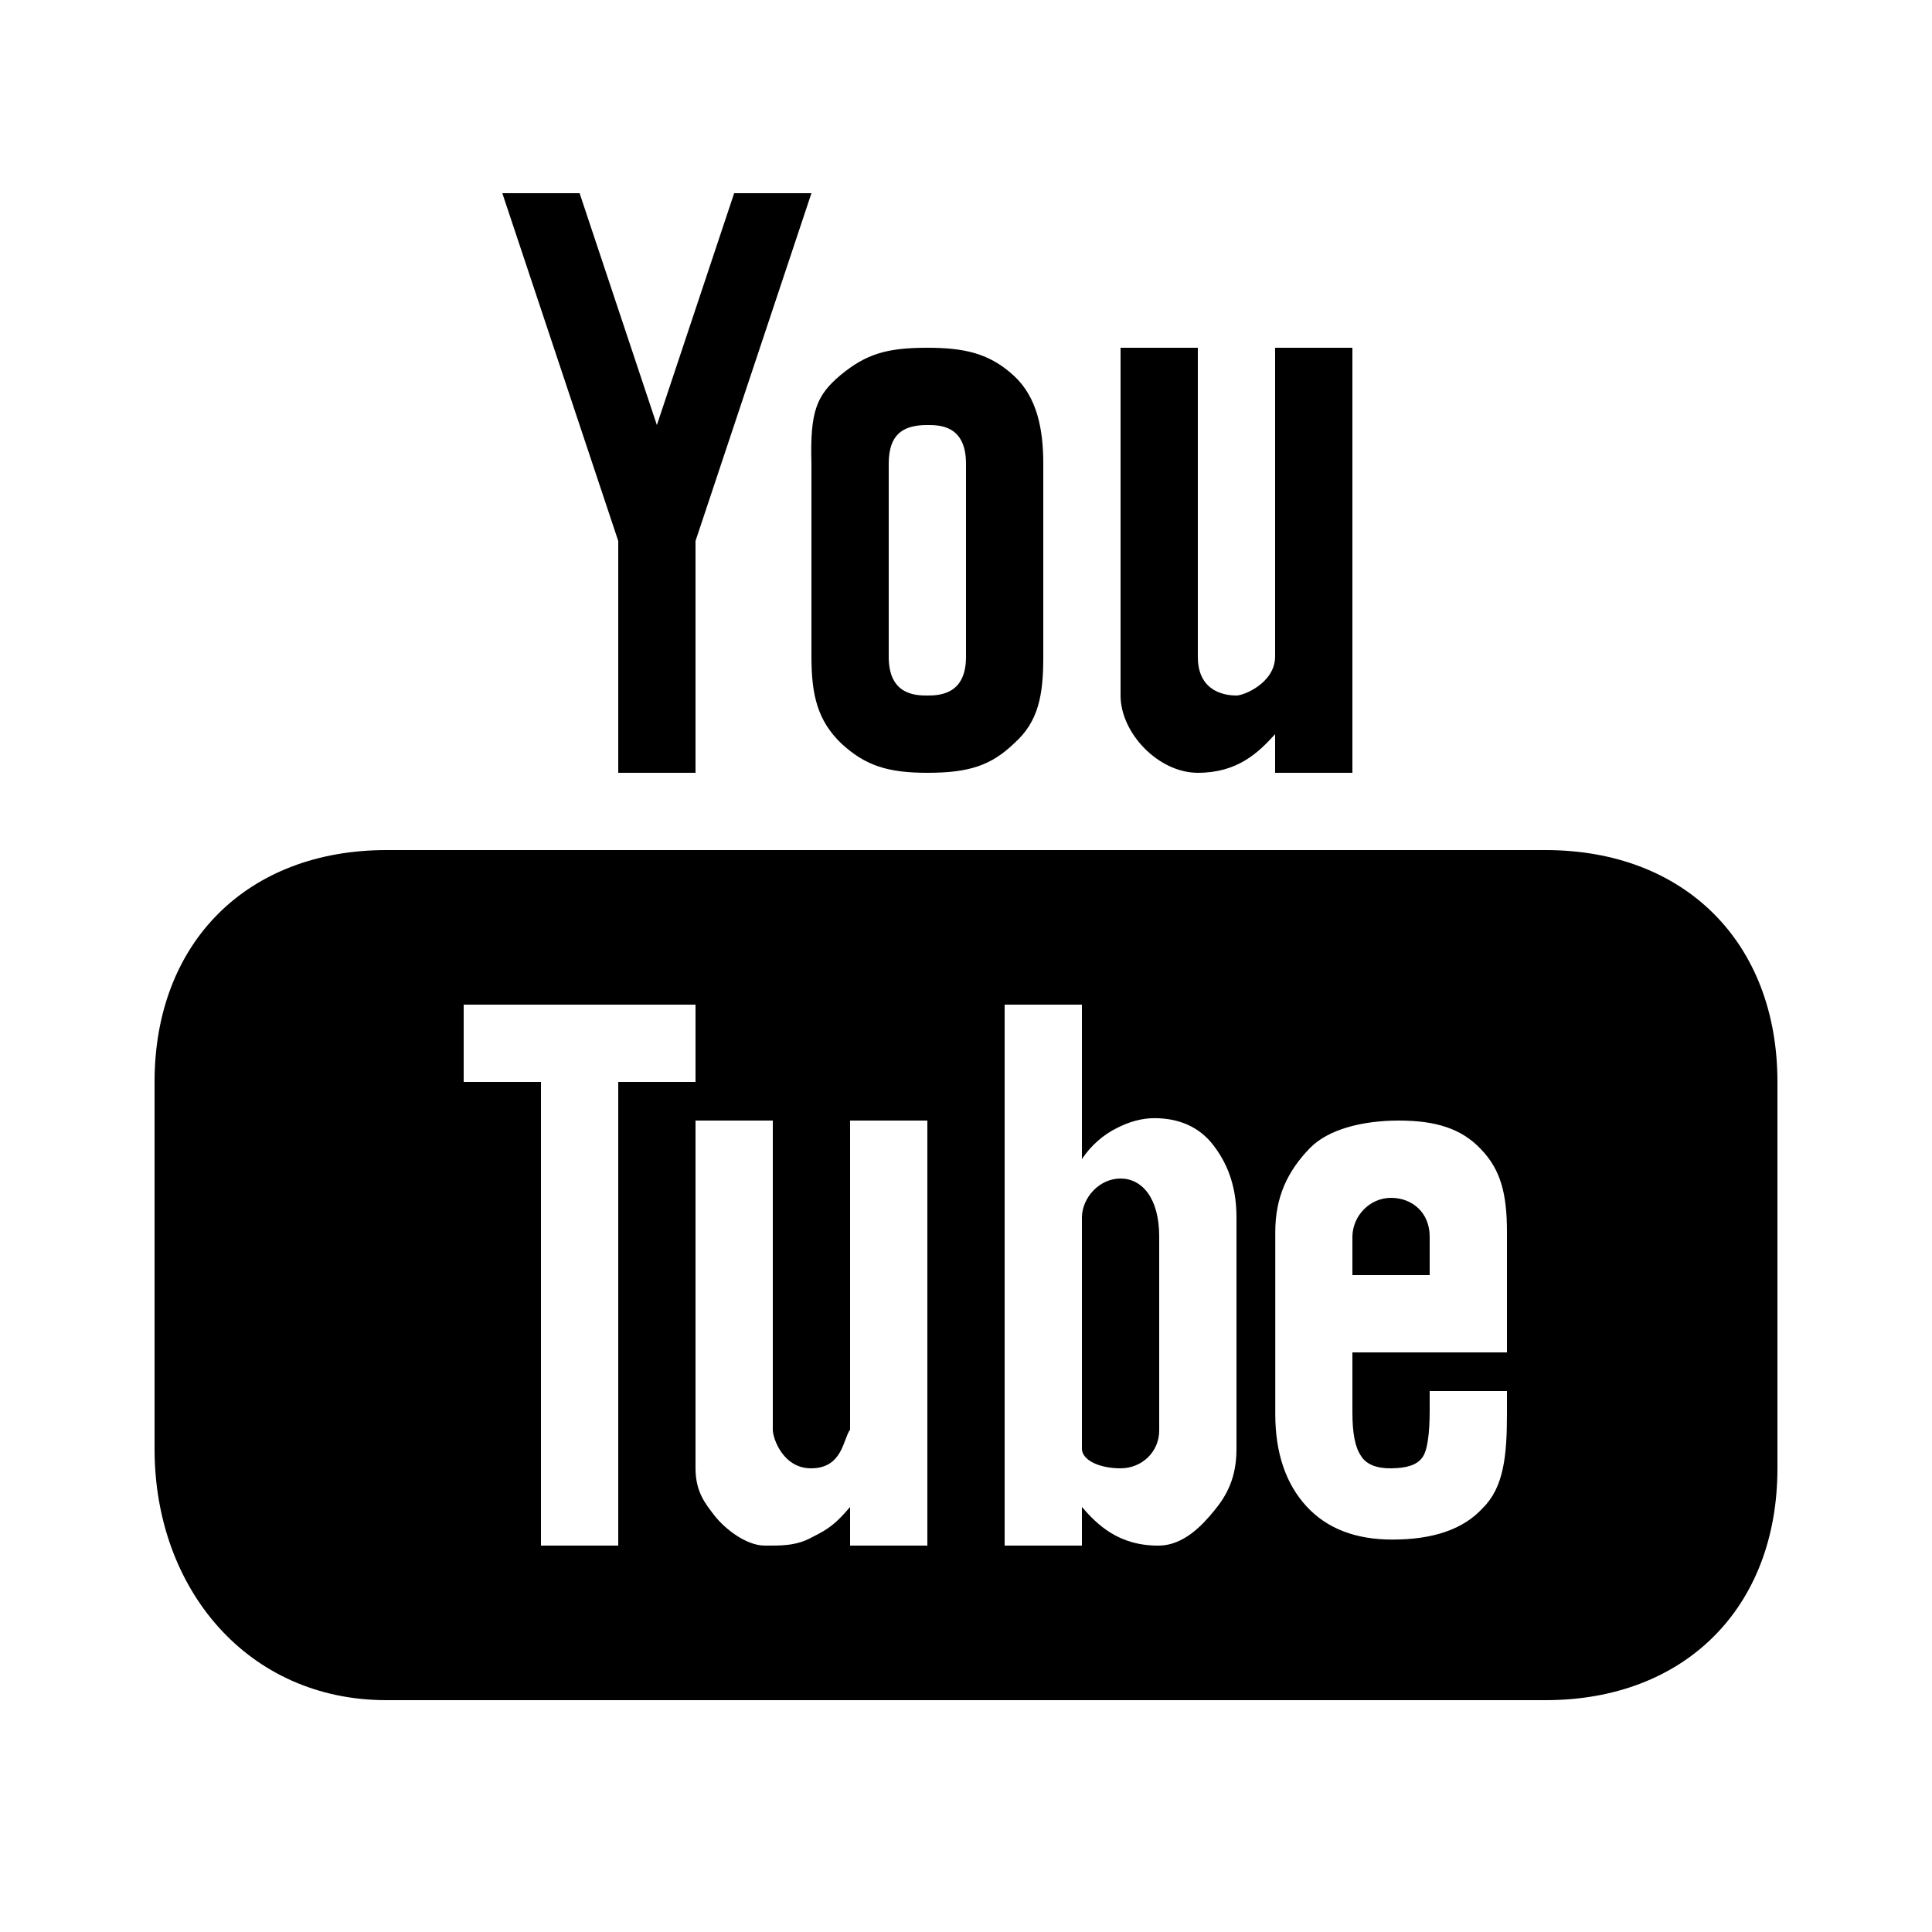
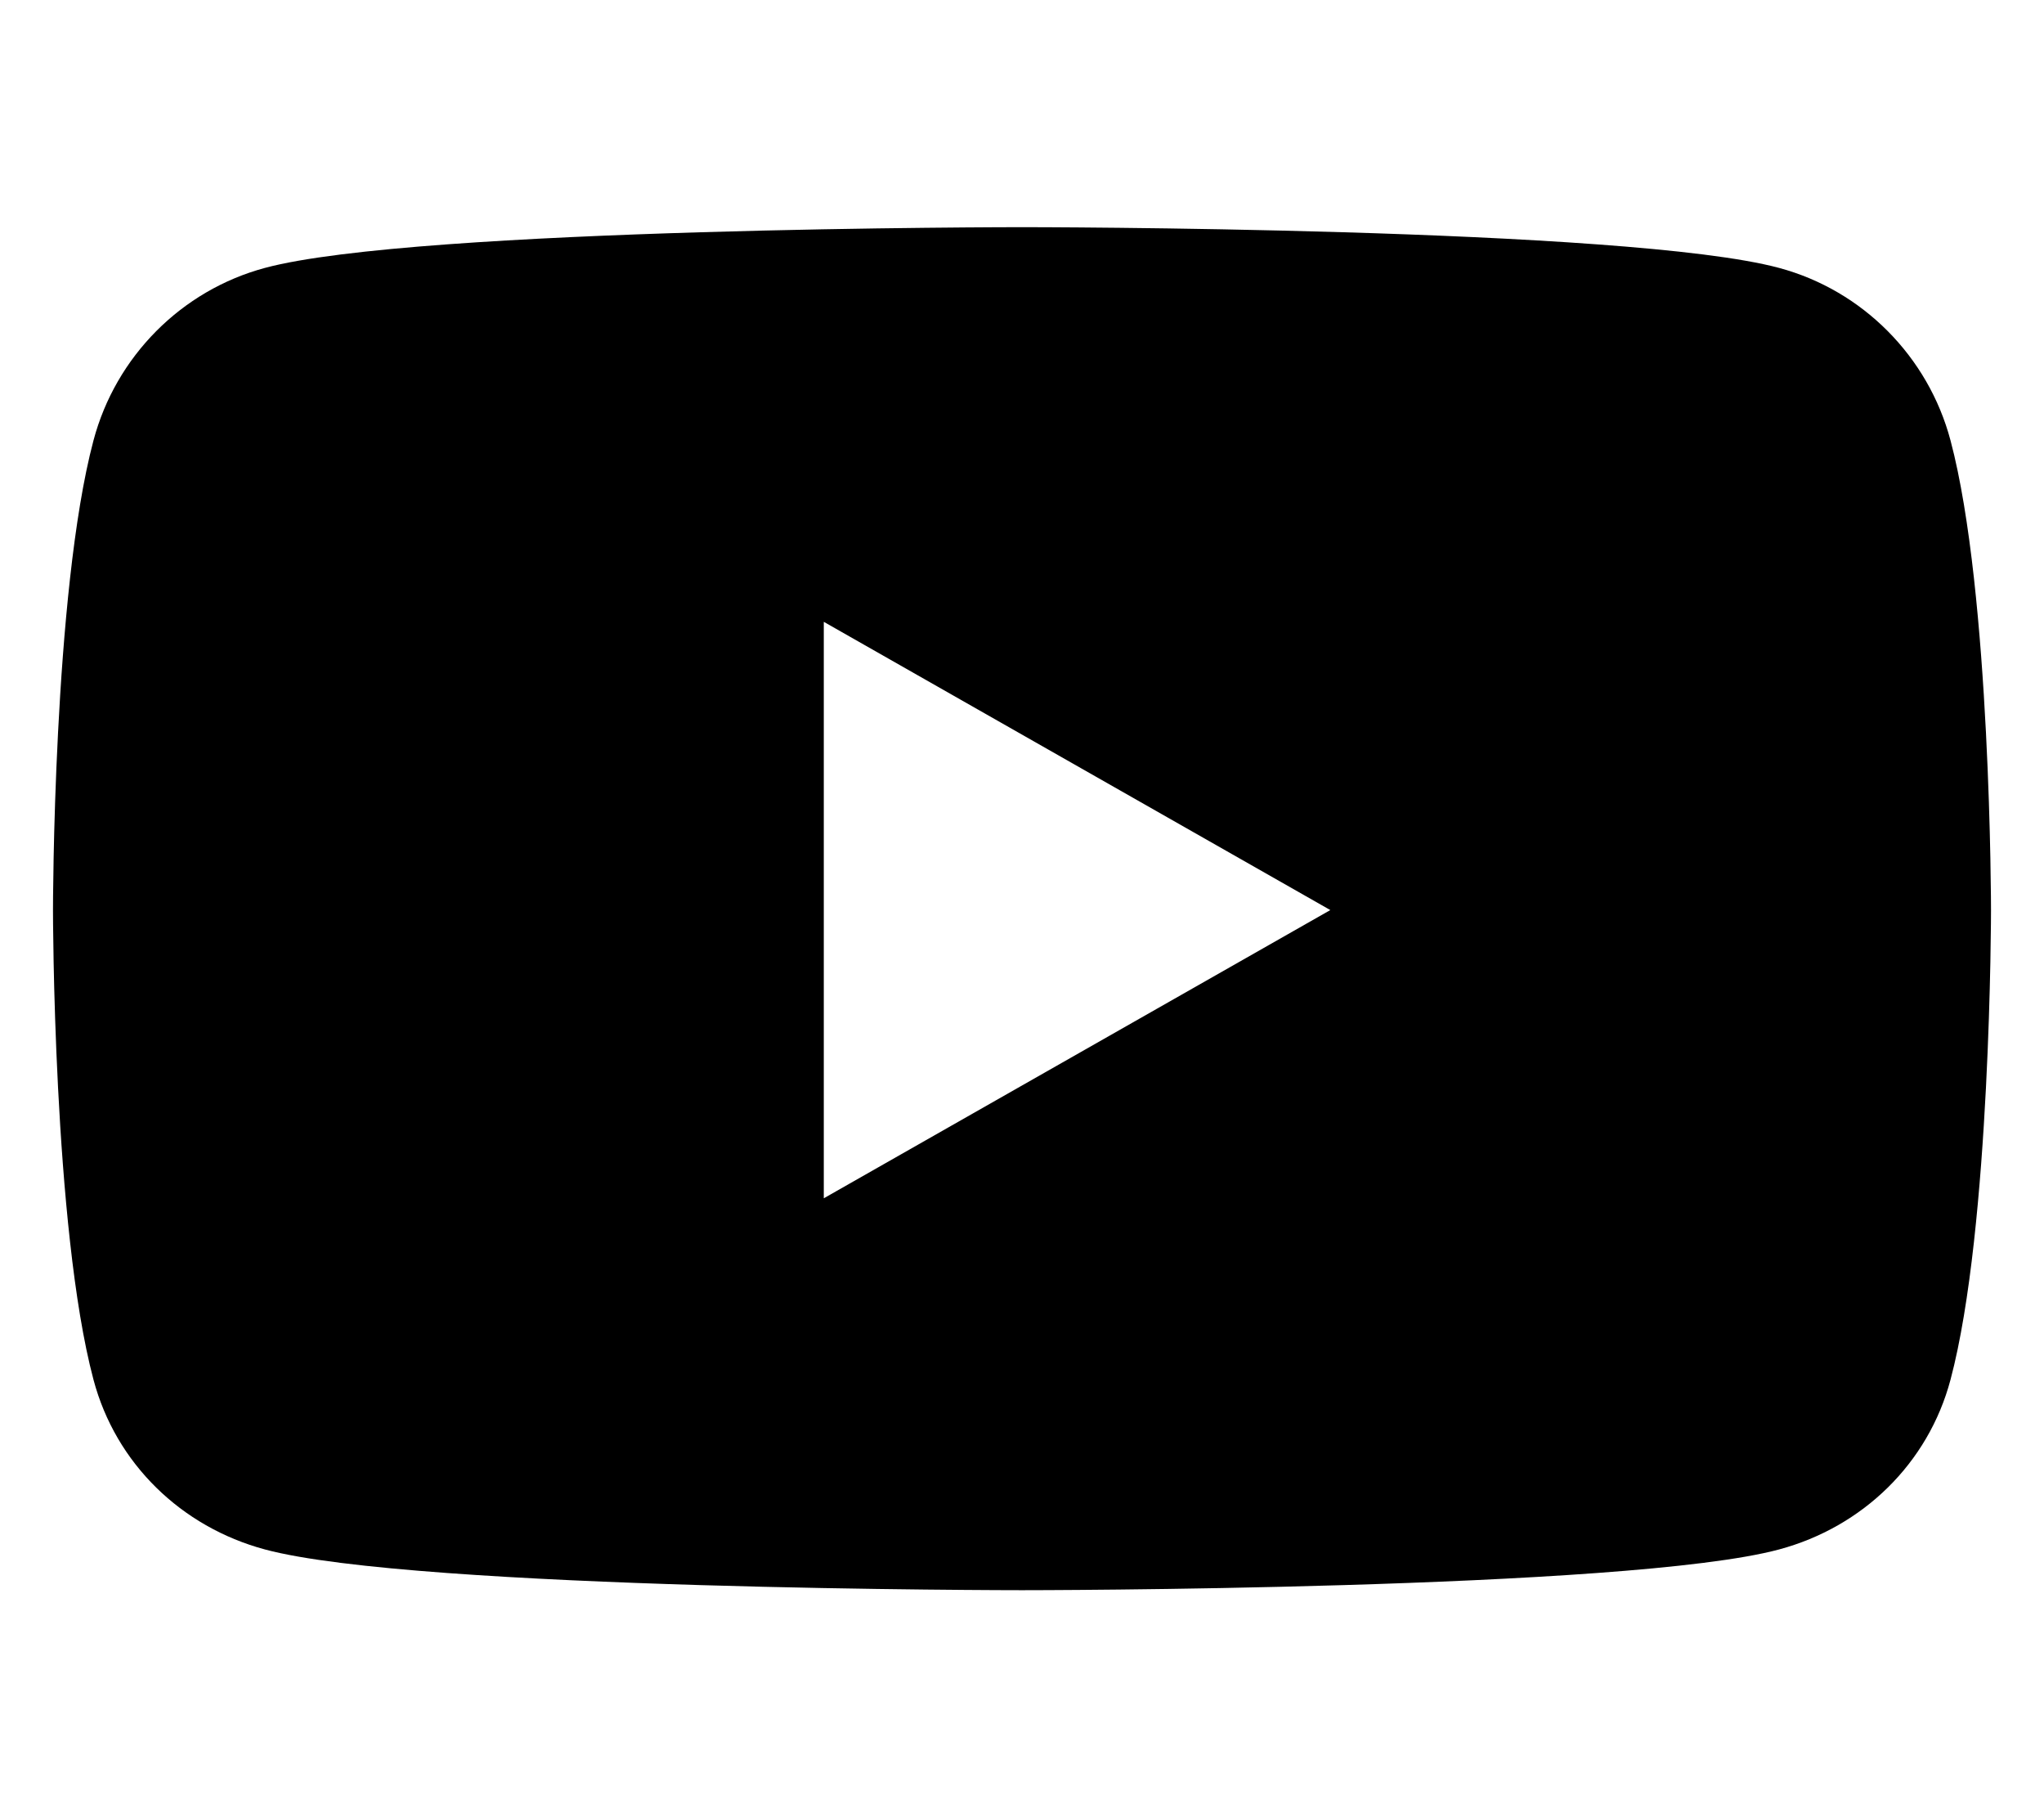
- <svg xmlns="http://www.w3.org/2000/svg" viewBox="0 0 50 50" width="50px" height="50px" fill-rule="evenodd">
-   <path fill-rule="evenodd" d="M 13 5 L 16 14 L 16 20 L 18 20 L 18 14 L 21 5 L 19 5 L 17 11 L 15 5 Z M 24 9 C 22.934 9 22.41 9.168 21.758 9.703 C 21.133 10.23 20.961 10.637 21 12 L 21 17 C 21 17.996 21.164 18.652 21.766 19.234 C 22.391 19.816 22.98 20 24 20 C 25.066 20 25.648 19.816 26.25 19.234 C 26.875 18.676 27 17.996 27 17 L 27 12 C 27 11.117 26.844 10.281 26.238 9.723 C 25.613 9.148 24.969 9 24 9 Z M 29 9 L 29 18 C 29 18.973 29.98 20 31 20 C 32.02 20 32.559 19.488 33 19 L 33 20 L 35 20 L 35 9 L 33 9 L 33 17 C 32.988 17.684 32.184 18 32 18 C 31.793 18 31 17.957 31 17 L 31 9 Z M 24 11 C 24.301 11 25 10.996 25 12 L 25 17 C 25 17.969 24.324 18 24 18 C 23.699 18 23 17.988 23 17 L 23 12 C 23 11.184 23.434 11 24 11 Z M 10 22 C 6.406 22 4 24.383 4 28 L 4 37.5 C 4 41.117 6.406 44 10 44 L 40 44 C 43.594 44 46 41.617 46 38 L 46 28 C 46 24.383 43.594 22 40 22 Z M 12 26 L 18 26 L 18 28 L 16 28 L 16 40 L 14 40 L 14 28 L 12 28 Z M 26 26 L 28 26 L 28 30 C 28.23 29.641 28.574 29.355 28.902 29.195 C 29.223 29.031 29.547 28.938 29.875 28.938 C 30.523 28.938 31.031 29.172 31.379 29.609 C 31.727 30.051 32 30.637 32 31.5 L 32 37.5 C 32 38.242 31.75 38.703 31.422 39.098 C 31.102 39.492 30.621 39.992 30 40 C 28.949 40.012 28.387 39.449 28 39 L 28 40 L 26 40 Z M 18 29 L 20 29 L 20 37 C 20 37.23 20.27 38.008 21 38 C 21.812 37.992 21.82 37.234 22 37 L 22 29 L 24 29 L 24 40 L 22 40 L 22 39 C 21.629 39.438 21.438 39.574 21.02 39.781 C 20.605 40.016 20.184 40 19.793 40 C 19.309 40 18.758 39.562 18.5 39.234 C 18.27 38.934 18 38.625 18 38 Z M 36.199 29 C 37.148 29 37.816 29.203 38.32 29.734 C 38.836 30.266 39 30.887 39 31.887 L 39 35 L 35 35 L 35 36.547 C 35 37.105 35.074 37.461 35.219 37.672 C 35.355 37.902 35.633 38.004 36 38 C 36.406 37.996 36.664 37.914 36.801 37.73 C 36.941 37.566 37 37.102 37 36.5 L 37 36 L 39 36 L 39 36.594 C 39 37.684 38.914 38.496 38.375 39.027 C 37.867 39.586 37.074 39.844 36.035 39.844 C 35.086 39.844 34.344 39.562 33.812 38.984 C 33.281 38.406 33.004 37.613 33.004 36.594 L 33.004 31.887 C 33.004 30.98 33.32 30.309 33.902 29.711 C 34.371 29.23 35.25 29 36.199 29 Z M 29 30.5 C 28.449 30.5 28.008 30.996 28 31.5 L 28 37.5 C 28.008 37.789 28.449 38 29 38 C 29.551 38 30 37.574 30 37.023 L 30 32 C 30 31 29.551 30.5 29 30.5 Z M 36 31 C 35.449 31 35.008 31.465 35 32 L 35 33 L 37 33 L 37 32 C 37 31.387 36.551 31 36 31 Z" />
+ <svg xmlns="http://www.w3.org/2000/svg" viewBox="0 0 576 512">
+   <path d="M549.655 124.083c-6.281-23.65-24.787-42.276-48.284-48.597C458.781 64 288 64 288 64S117.22 64 74.629 75.486c-23.497 6.322-42.003 24.947-48.284 48.597-11.412 42.867-11.412 132.305-11.412 132.305s0 89.438 11.412 132.305c6.281 23.65 24.787 41.5 48.284 47.821C117.22 448 288 448 288 448s170.78 0 213.371-11.486c23.497-6.321 42.003-24.171 48.284-47.821 11.412-42.867 11.412-132.305 11.412-132.305s0-89.438-11.412-132.305zm-317.51 213.508V175.185l142.739 81.205-142.739 81.201z" />
</svg>
